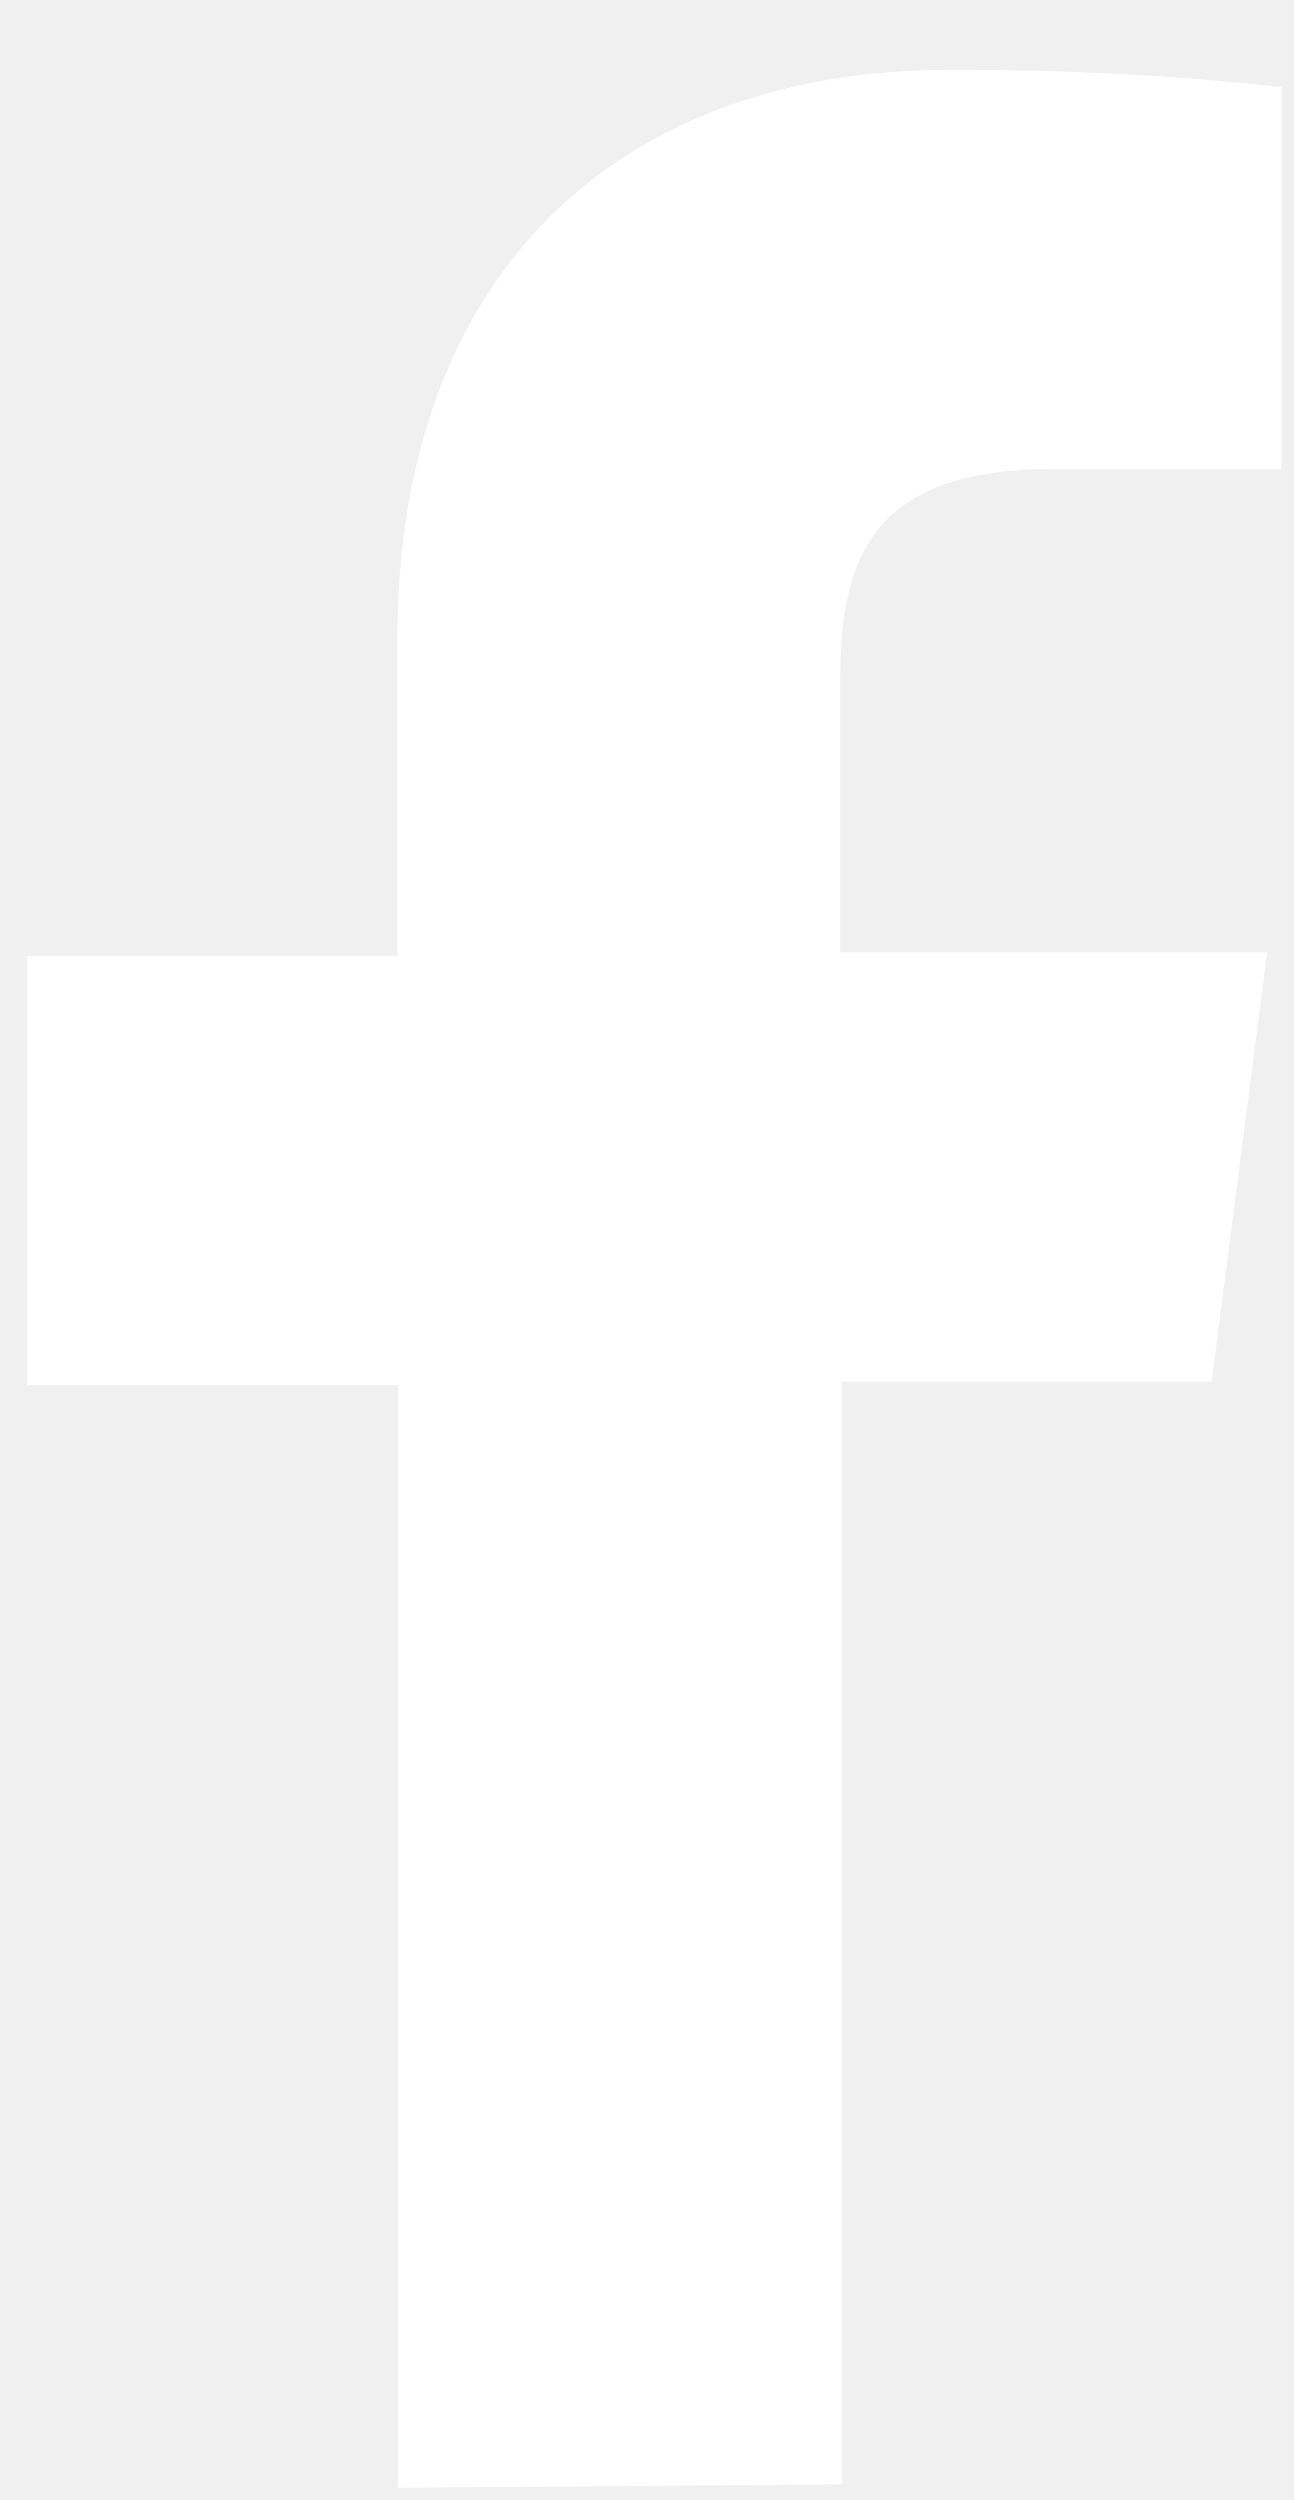
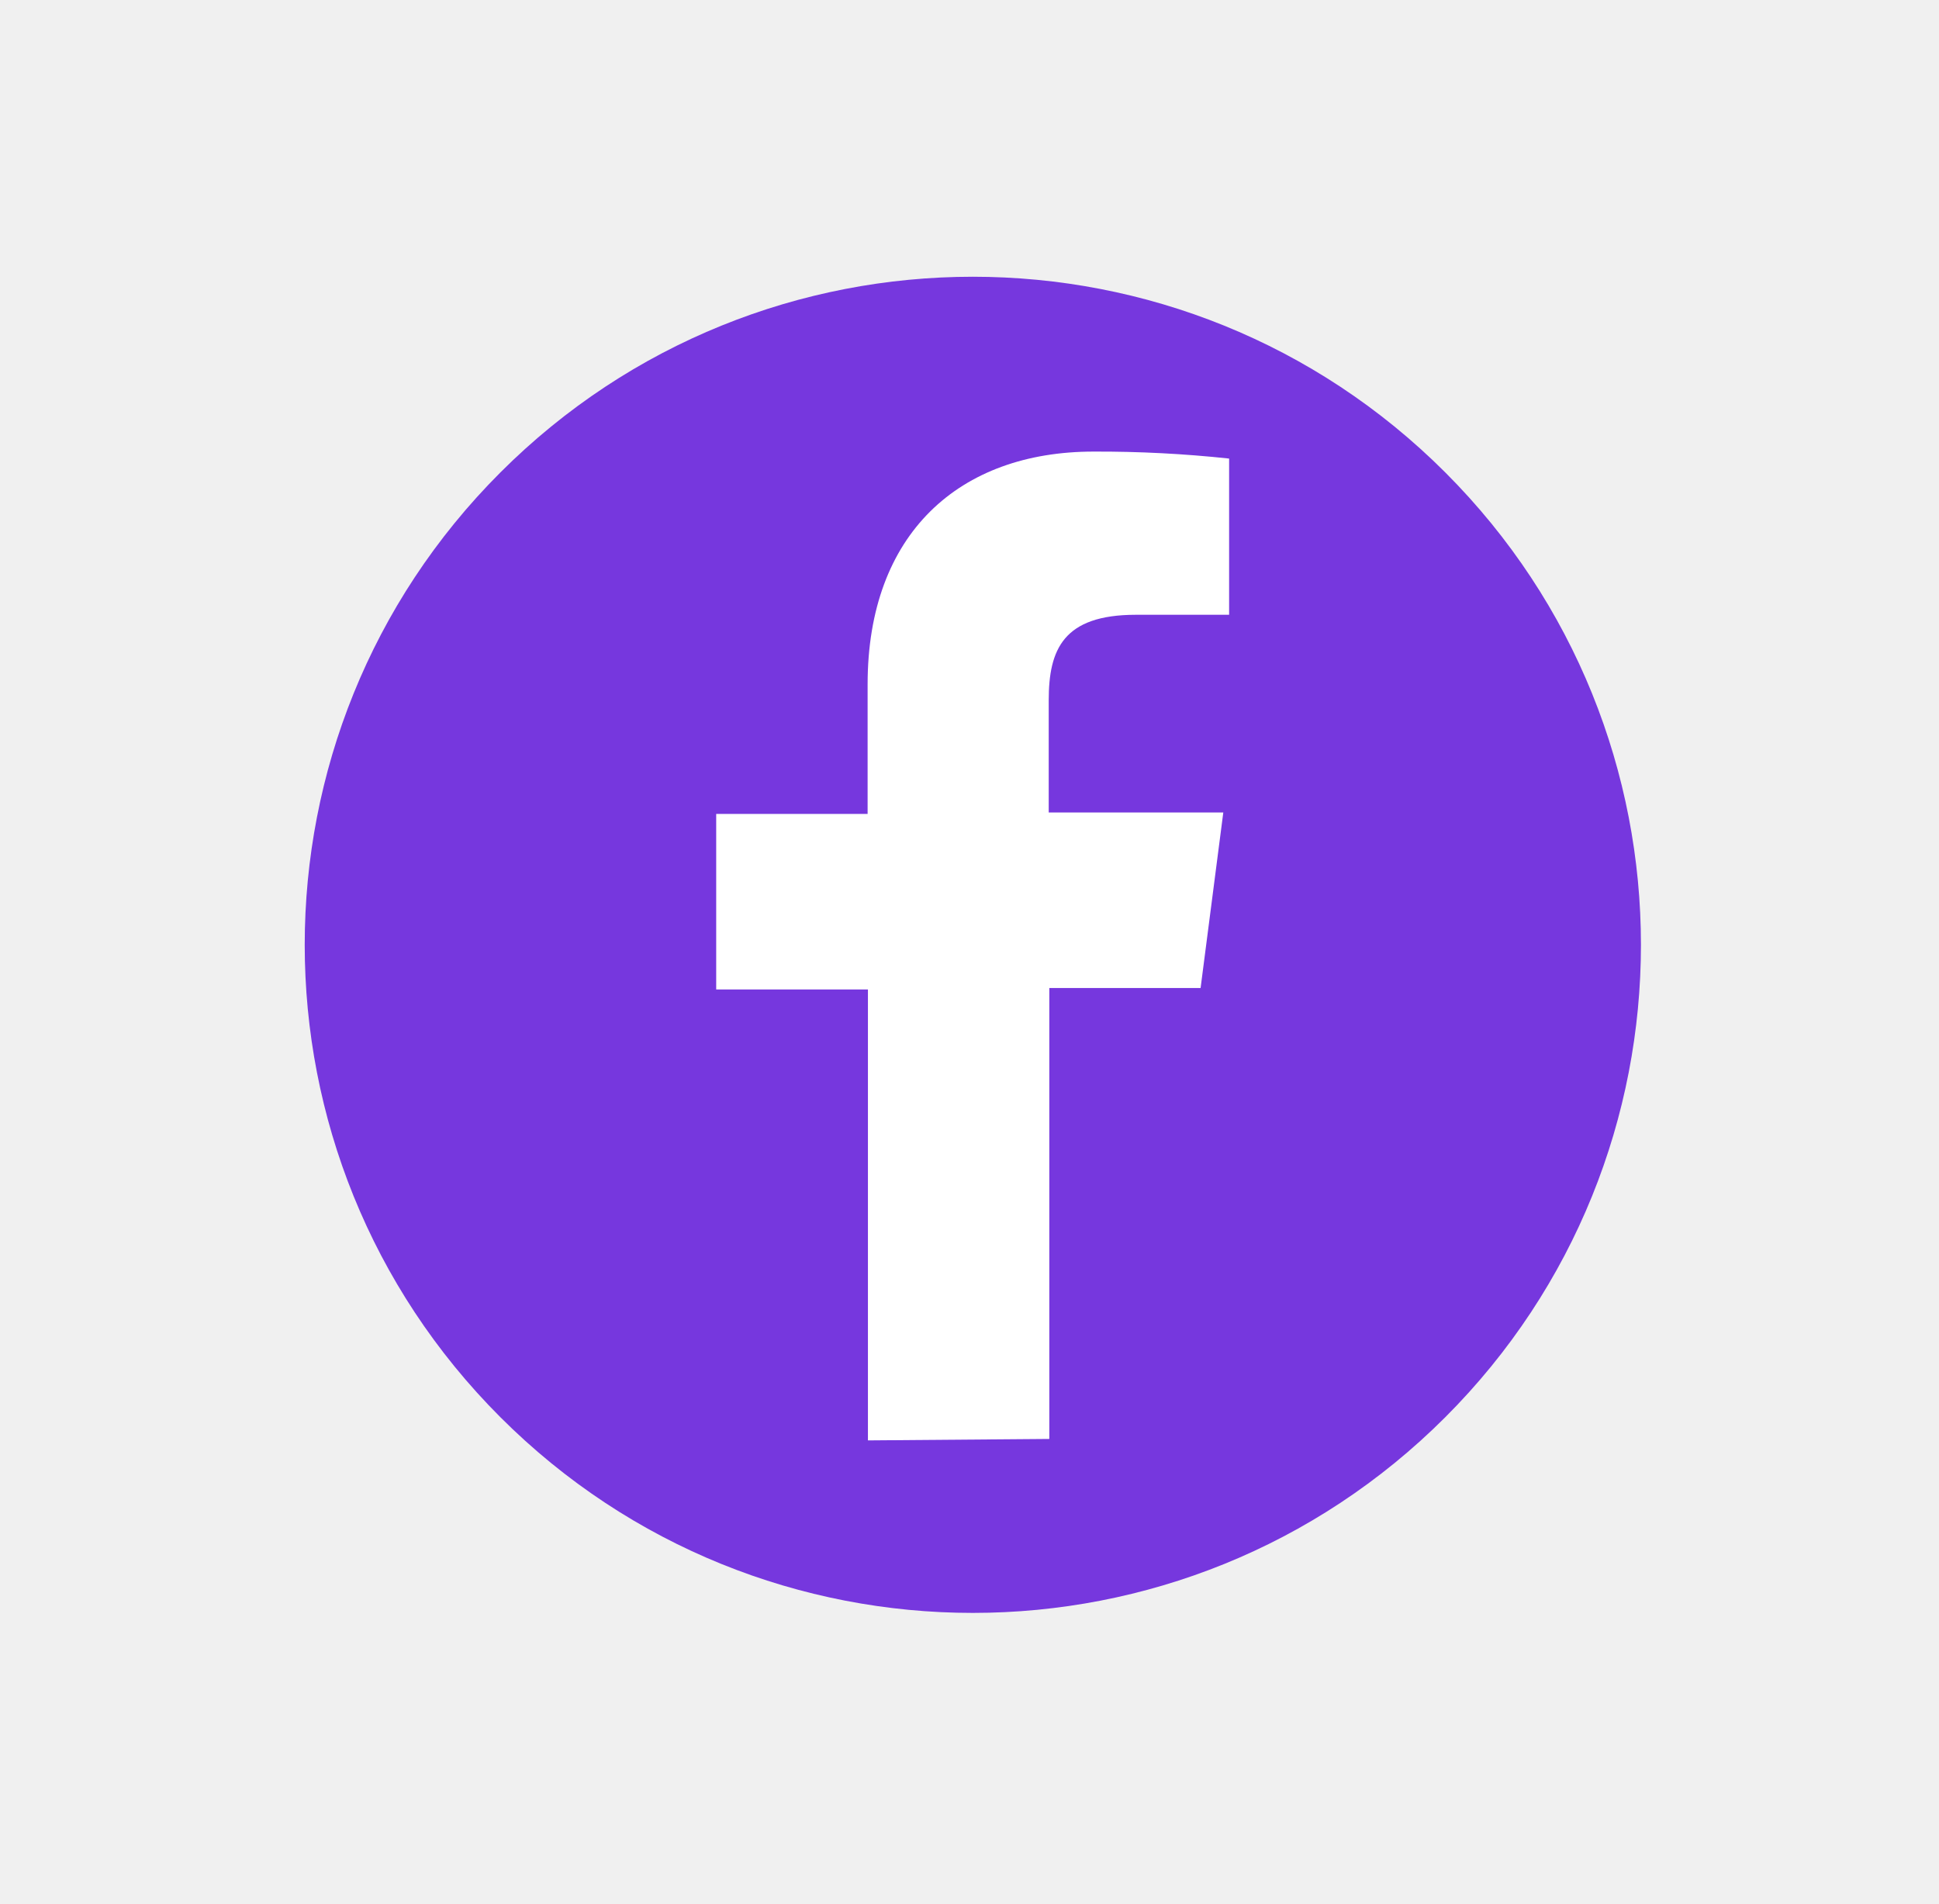
- <svg xmlns="http://www.w3.org/2000/svg" width="15" height="29" viewBox="0 0 15 29" fill="none">
-   <path d="M9.764 28.818V16.027H14.055L14.699 11.047H9.747V7.866C9.747 6.421 10.16 5.439 12.223 5.439H14.864V1.008C13.587 0.871 12.303 0.805 11.018 0.81C7.214 0.81 4.61 3.133 4.61 7.412V11.088H0.315V16.068H4.619V28.859L9.764 28.818Z" fill="white" />
+ <svg xmlns="http://www.w3.org/2000/svg" width="55" height="54" viewBox="0 0 55 54" fill="none">
+   <path d="M40.995 40.202C48.396 32.801 48.396 20.802 40.995 13.401C33.594 6 21.595 6 14.194 13.401C6.793 20.802 6.793 32.801 14.194 40.202C21.595 47.603 33.594 47.603 40.995 40.202Z" fill="#7637DE" />
+   <path d="M29.764 40.818V28.027H34.055L34.699 23.047H29.747V19.866C29.747 18.421 30.16 17.439 32.223 17.439H34.864V13.008C33.587 12.871 32.303 12.805 31.018 12.81C27.214 12.81 24.61 15.133 24.61 19.412V23.088H20.315V28.068H24.619V40.859L29.764 40.818Z" fill="white" />
</svg>
